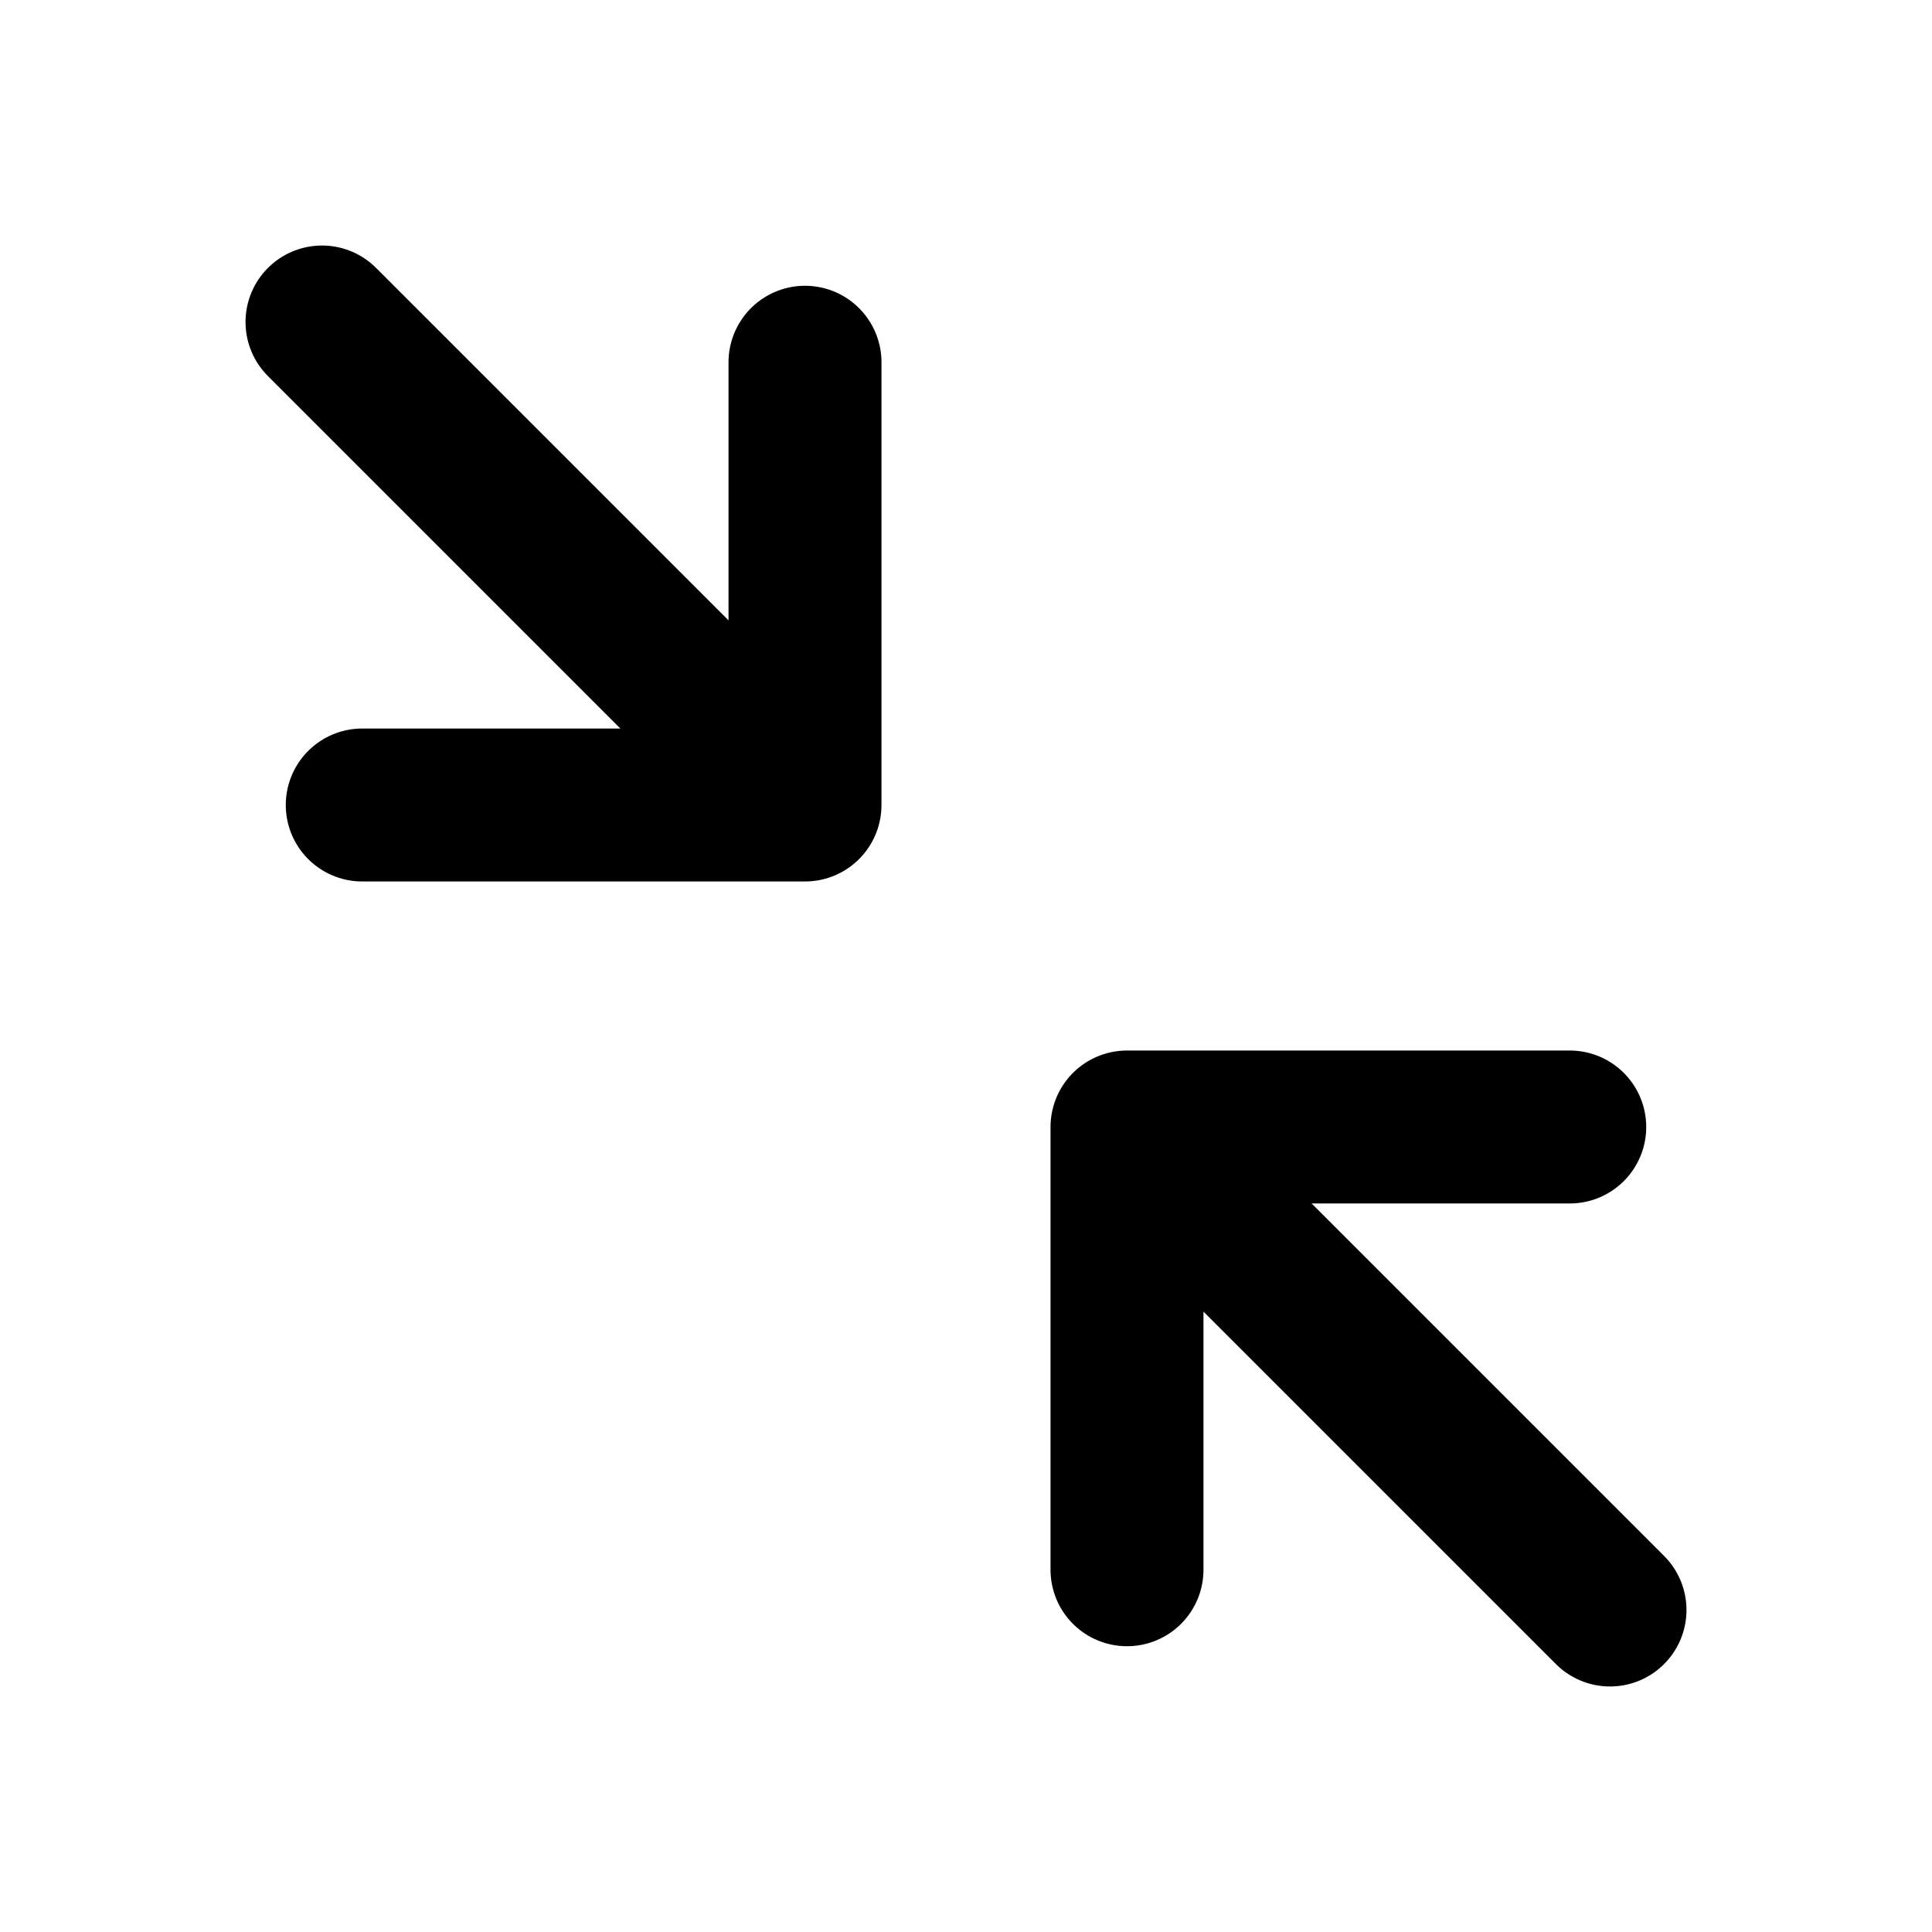
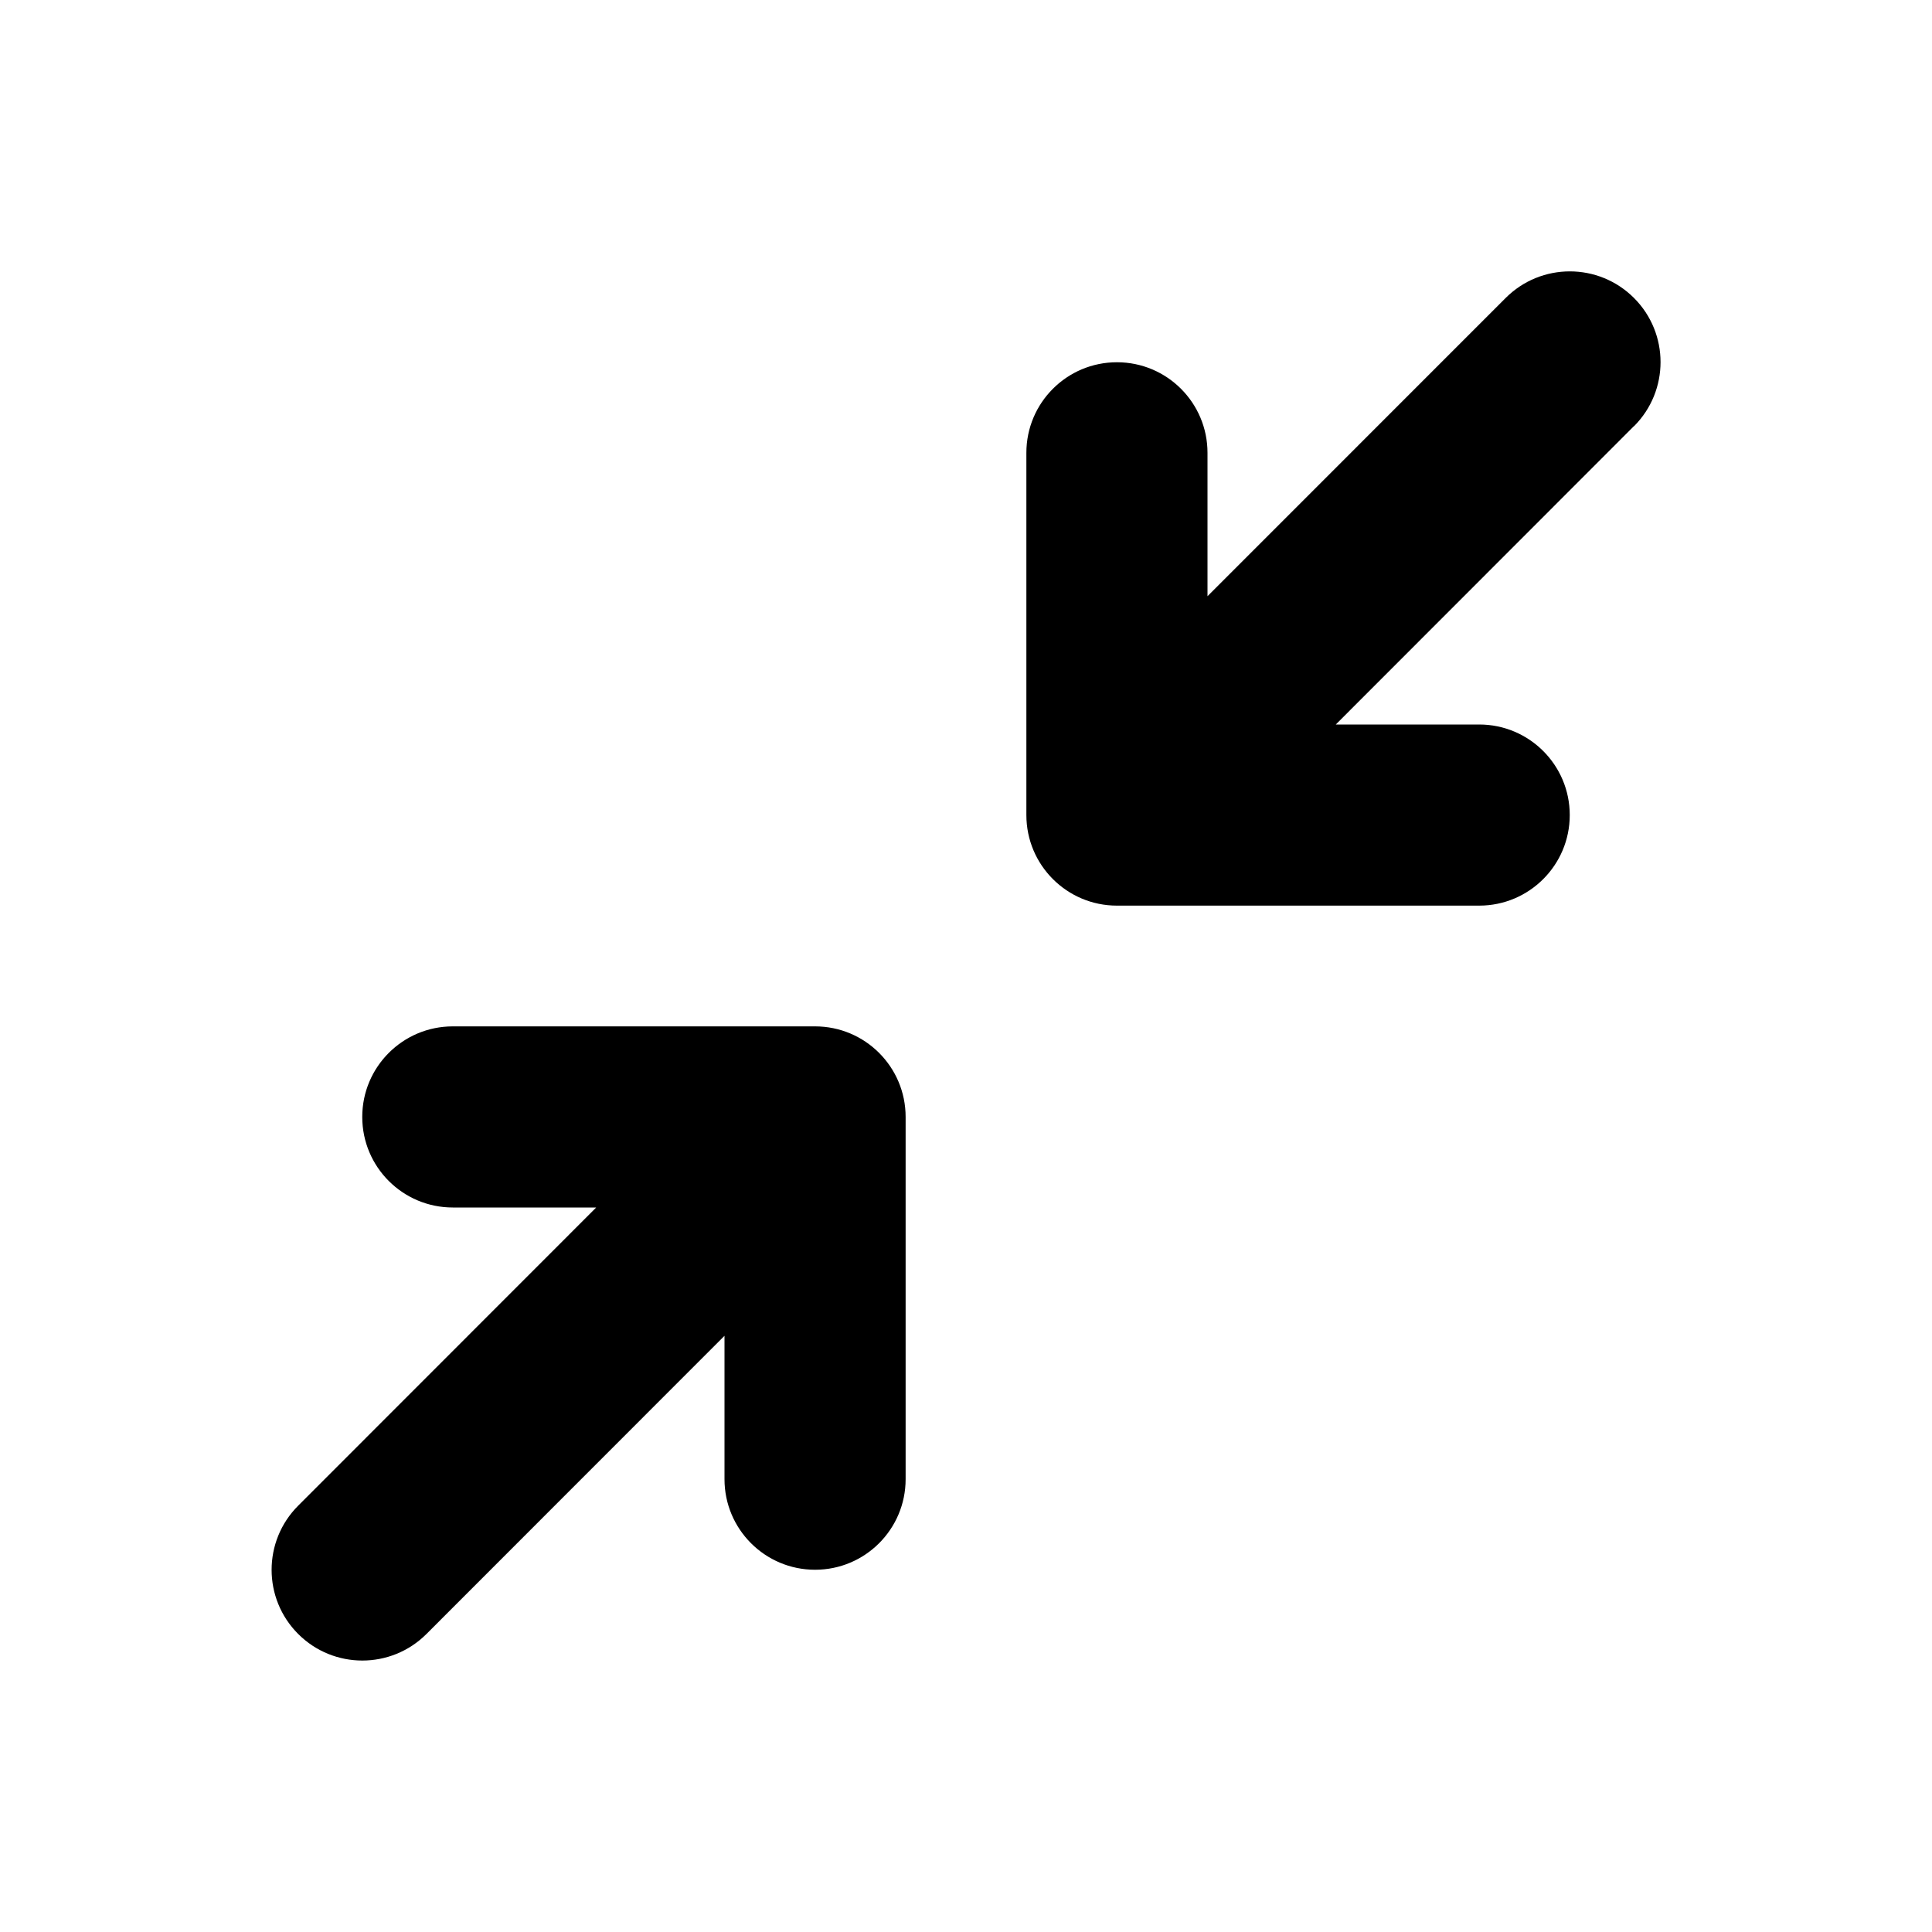
- <svg xmlns="http://www.w3.org/2000/svg" viewBox="0 0 24 24" fill="none" stroke="currentColor" stroke-linecap="round" stroke-linejoin="round" stroke-width="1.9">
-   <path d="M4 4 L10 10 M4.5 10 H10 V4.5 M20 20 L14 14 M19.5 14 H14 V19.5" />
+ <svg xmlns="http://www.w3.org/2000/svg" viewBox="0 0 256 256" fill="currentColor">
+   <path d="M 216.49 56.48 177 96 h 19 a 12 12 0 0 1 0 24 H 148 a 12 12 0 0 1 -12 -12 V 60 a 12 12 0 0 1 24 0 V 79 l 39.51 -39.52 a 12 12 0 0 1 17 17 Z M 108 136 H 60 a 12 12 0 0 0 0 24 H 79 L 39.51 199.51 a 12 12 0 0 0 17 17 L 96 177 v 19 a 12 12 0 0 0 24 0 V 148 A 12 12 0 0 0 108 136 Z" />
</svg>
